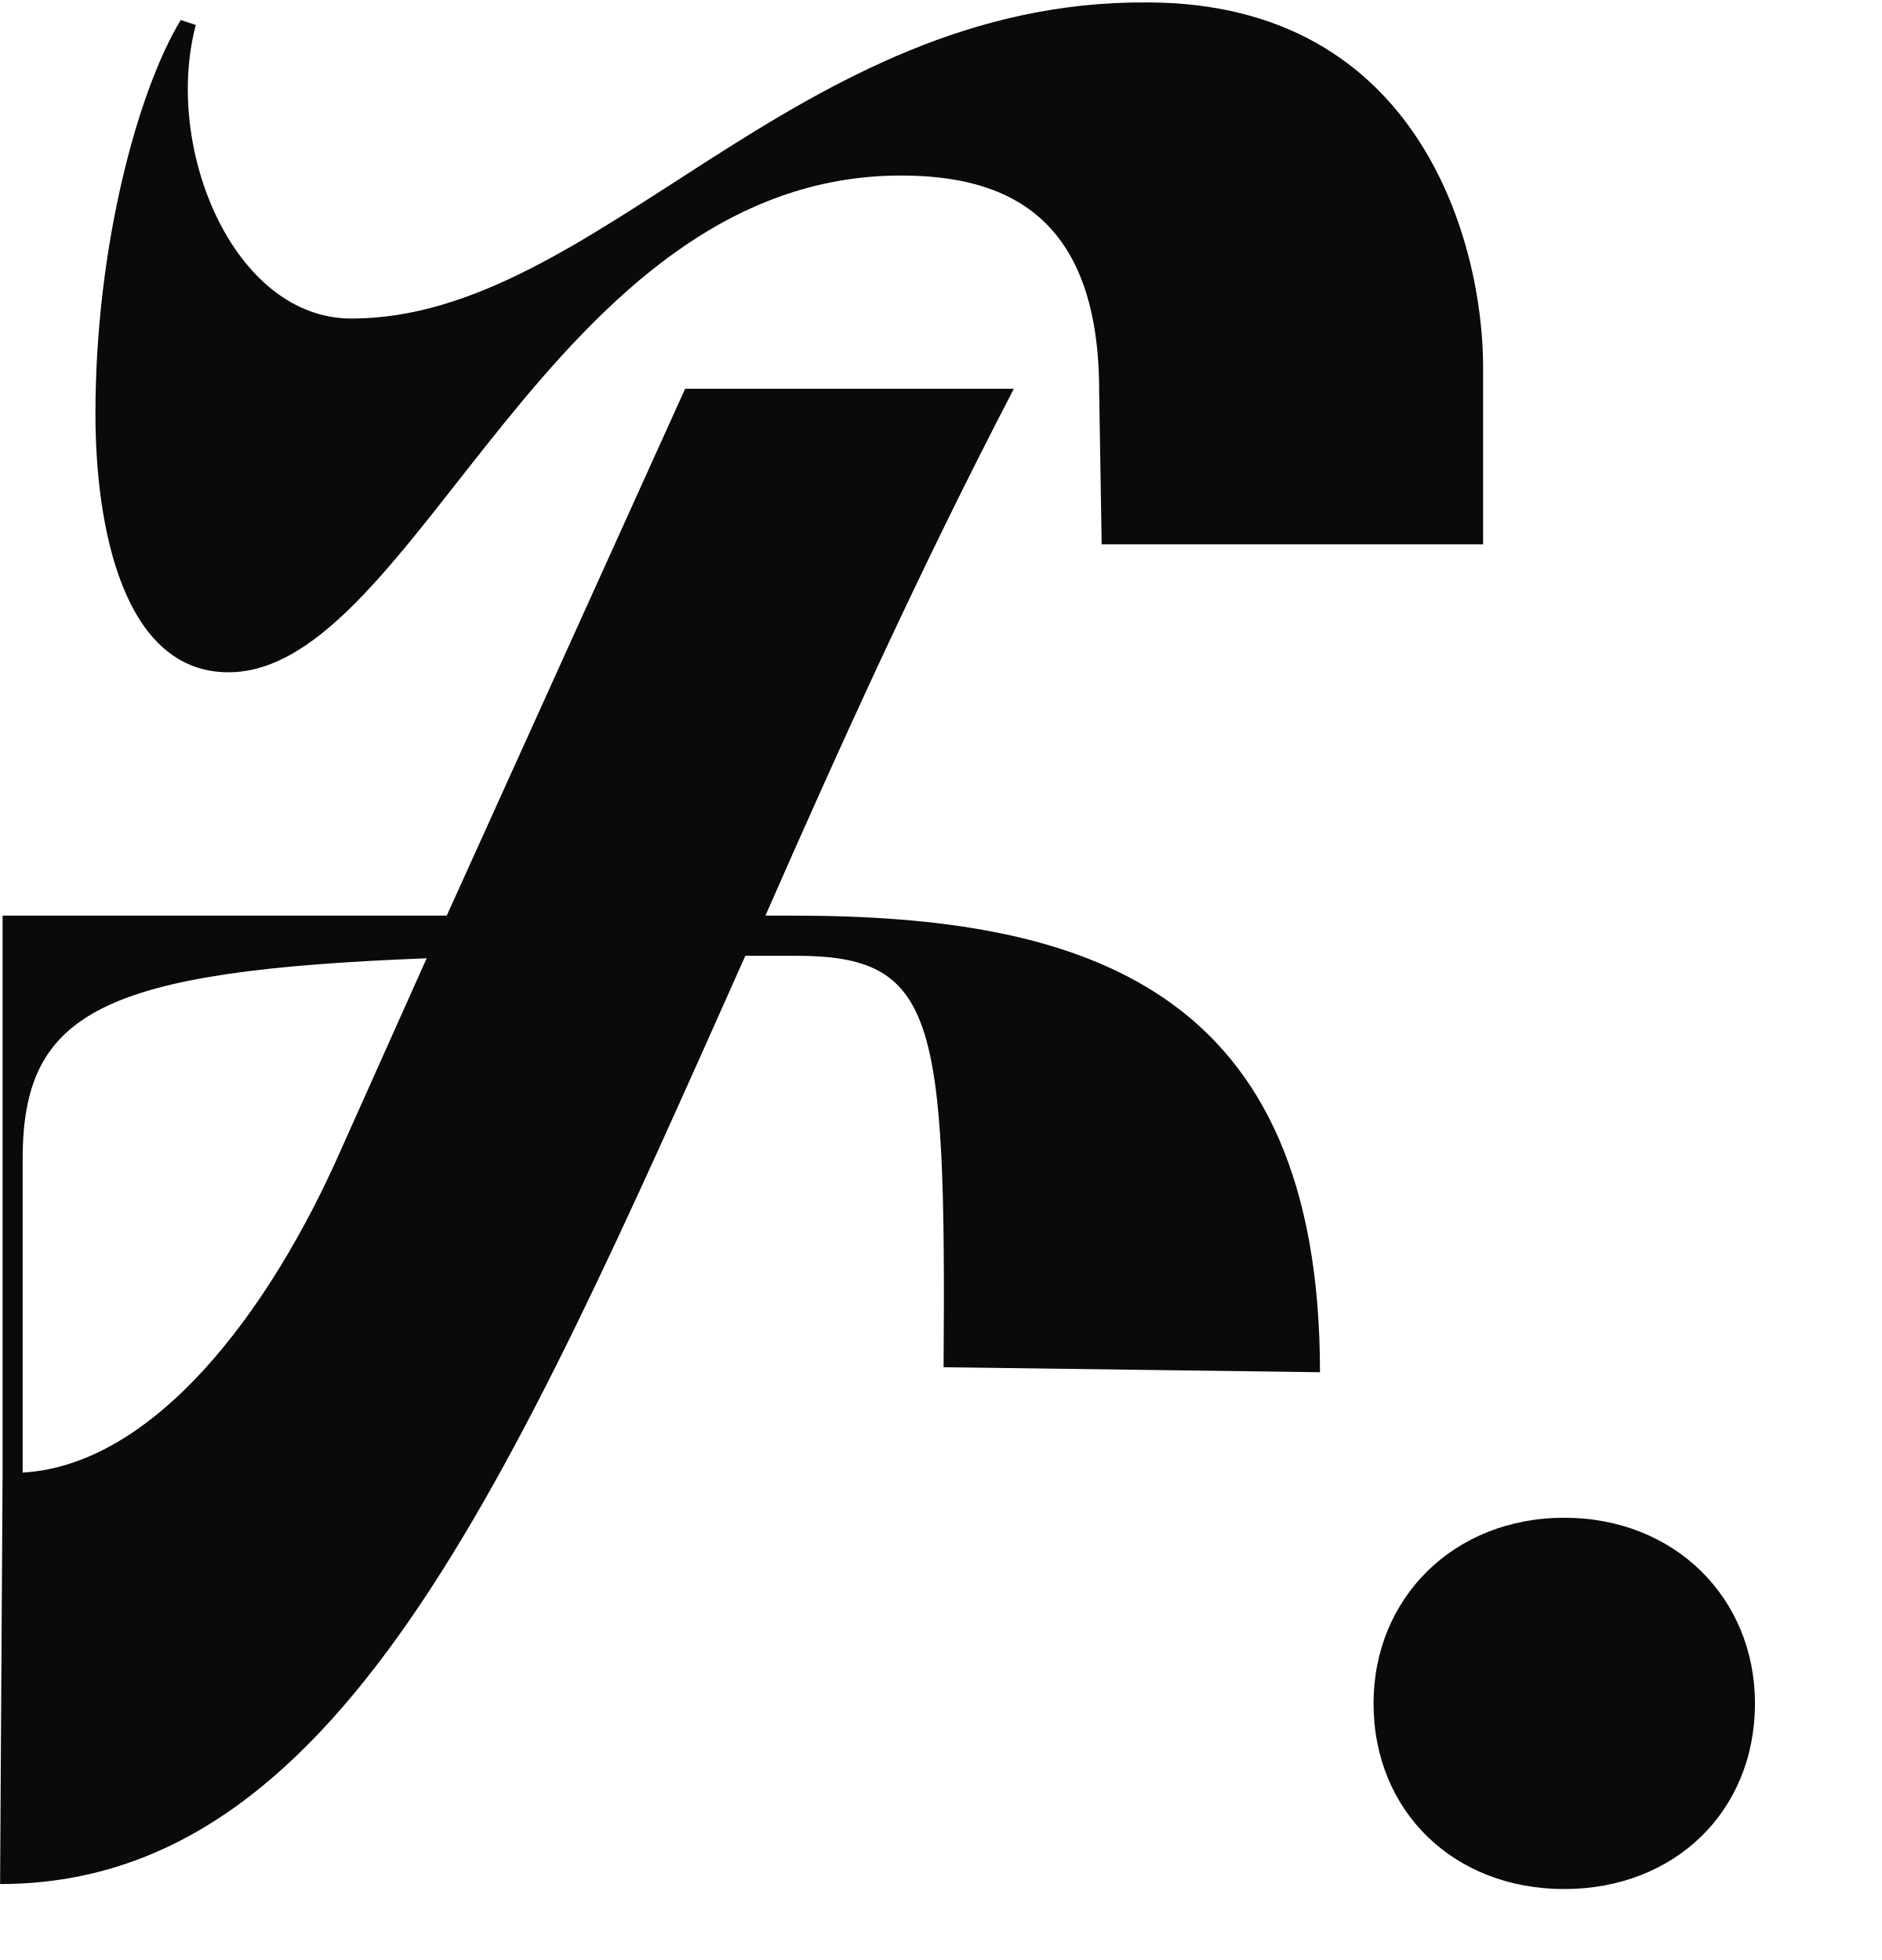
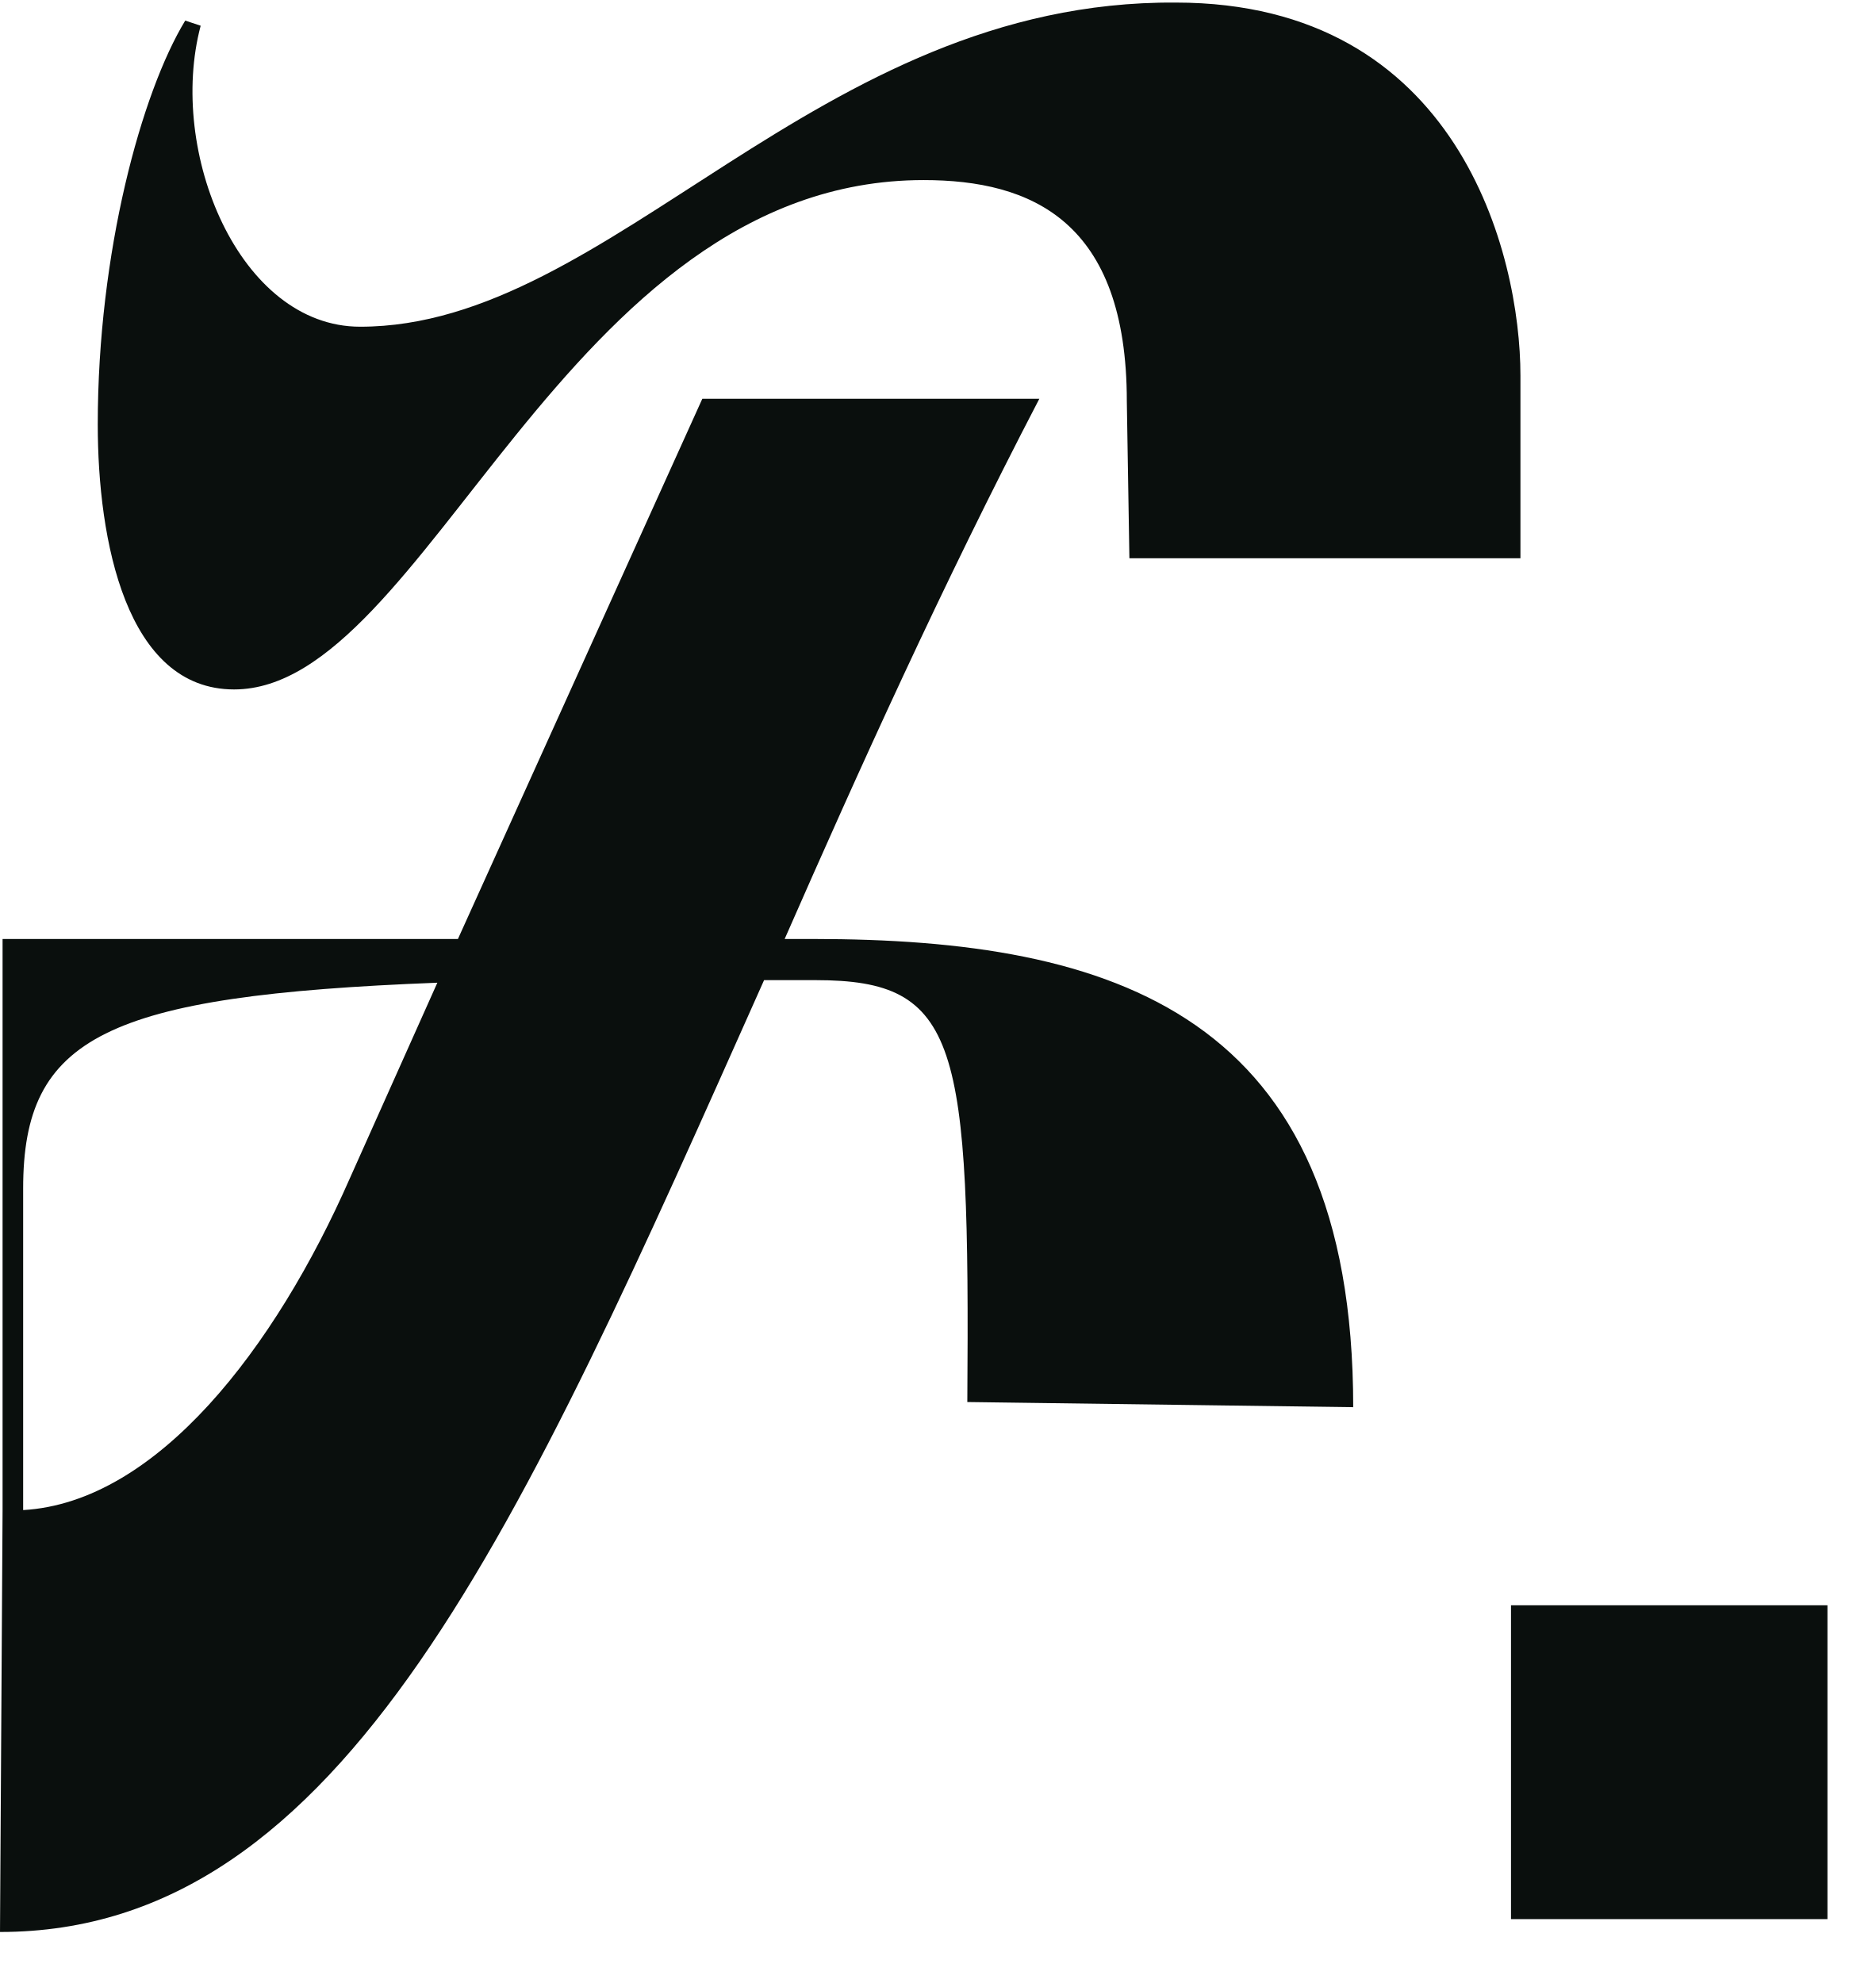
- <svg xmlns="http://www.w3.org/2000/svg" viewBox="0 0 24 25">
+ <svg xmlns="http://www.w3.org/2000/svg" viewBox="0 0 35 37">
  <style>
-     :root { color: #0a0a0a; }
-     @media (prefers-color-scheme: dark) { :root { color: #fafafa; } }
+     :root { color: #0A0F0D; }
+     @media (prefers-color-scheme: dark) { :root { color: #CAE6D8; } }
  </style>
-   <path d="M2.305 0.255L2.497 0.319C2.081 1.887 2.977 4.063 4.481 4.063C7.617 4.063 10.145 -0.001 14.625 0.031C18.145 0.031 18.913 3.167 18.913 4.671V6.943H14.049L14.017 4.991C14.017 2.751 12.833 2.239 11.489 2.239C7.009 2.239 5.313 8.575 2.913 8.575C1.569 8.575 1.217 6.719 1.217 5.279C1.217 3.135 1.761 1.151 2.305 0.255ZM5.697 11.679L8.737 4.959H12.929C11.713 7.295 10.689 9.567 9.761 11.679H10.113C13.857 11.679 16.833 12.607 16.833 17.503L12.033 17.439C12.065 12.959 11.937 12.191 10.145 12.191H9.505C6.465 19.007 4.289 24.031 0.001 24.031L0.033 18.783V11.679H5.697ZM0.289 14.783V18.783C1.953 18.687 3.425 16.767 4.353 14.655L5.441 12.223C1.313 12.383 0.289 12.895 0.289 14.783ZM19.948 24.095C18.54 24.095 17.516 23.103 17.516 21.727C17.516 20.383 18.54 19.359 19.948 19.359C21.356 19.359 22.38 20.383 22.38 21.727C22.38 23.103 21.356 24.095 19.948 24.095Z" fill="currentColor" />
+   <path d="M3.456 0.384L3.744 0.48C3.12 2.832 4.464 6.096 6.72 6.096C11.424 6.096 15.216 -1.90735e-05 21.936 0.048C27.216 0.048 28.368 4.752 28.368 7.008V10.416H21.072L21.024 7.488C21.024 4.128 19.248 3.36 17.232 3.36C10.512 3.36 7.968 12.864 4.368 12.864C2.352 12.864 1.824 10.08 1.824 7.92C1.824 4.704 2.64 1.728 3.456 0.384ZM8.544 17.52L13.104 7.44H19.392C17.568 10.944 16.032 14.352 14.64 17.52H15.168C20.784 17.52 25.248 18.912 25.248 26.256L18.048 26.16C18.096 19.44 17.904 18.288 15.216 18.288H14.256C9.696 28.512 6.432 36.048 6.25104e-05 36.048L0.048 28.176L0.048 17.52H8.544ZM0.432 22.176L0.432 28.176C2.928 28.032 5.136 25.152 6.528 21.984L8.16 18.336C1.968 18.576 0.432 19.344 0.432 22.176ZM28.192 35.808L28.192 29.952L34.096 29.952V35.808H28.192Z" fill="currentColor" />
</svg>
